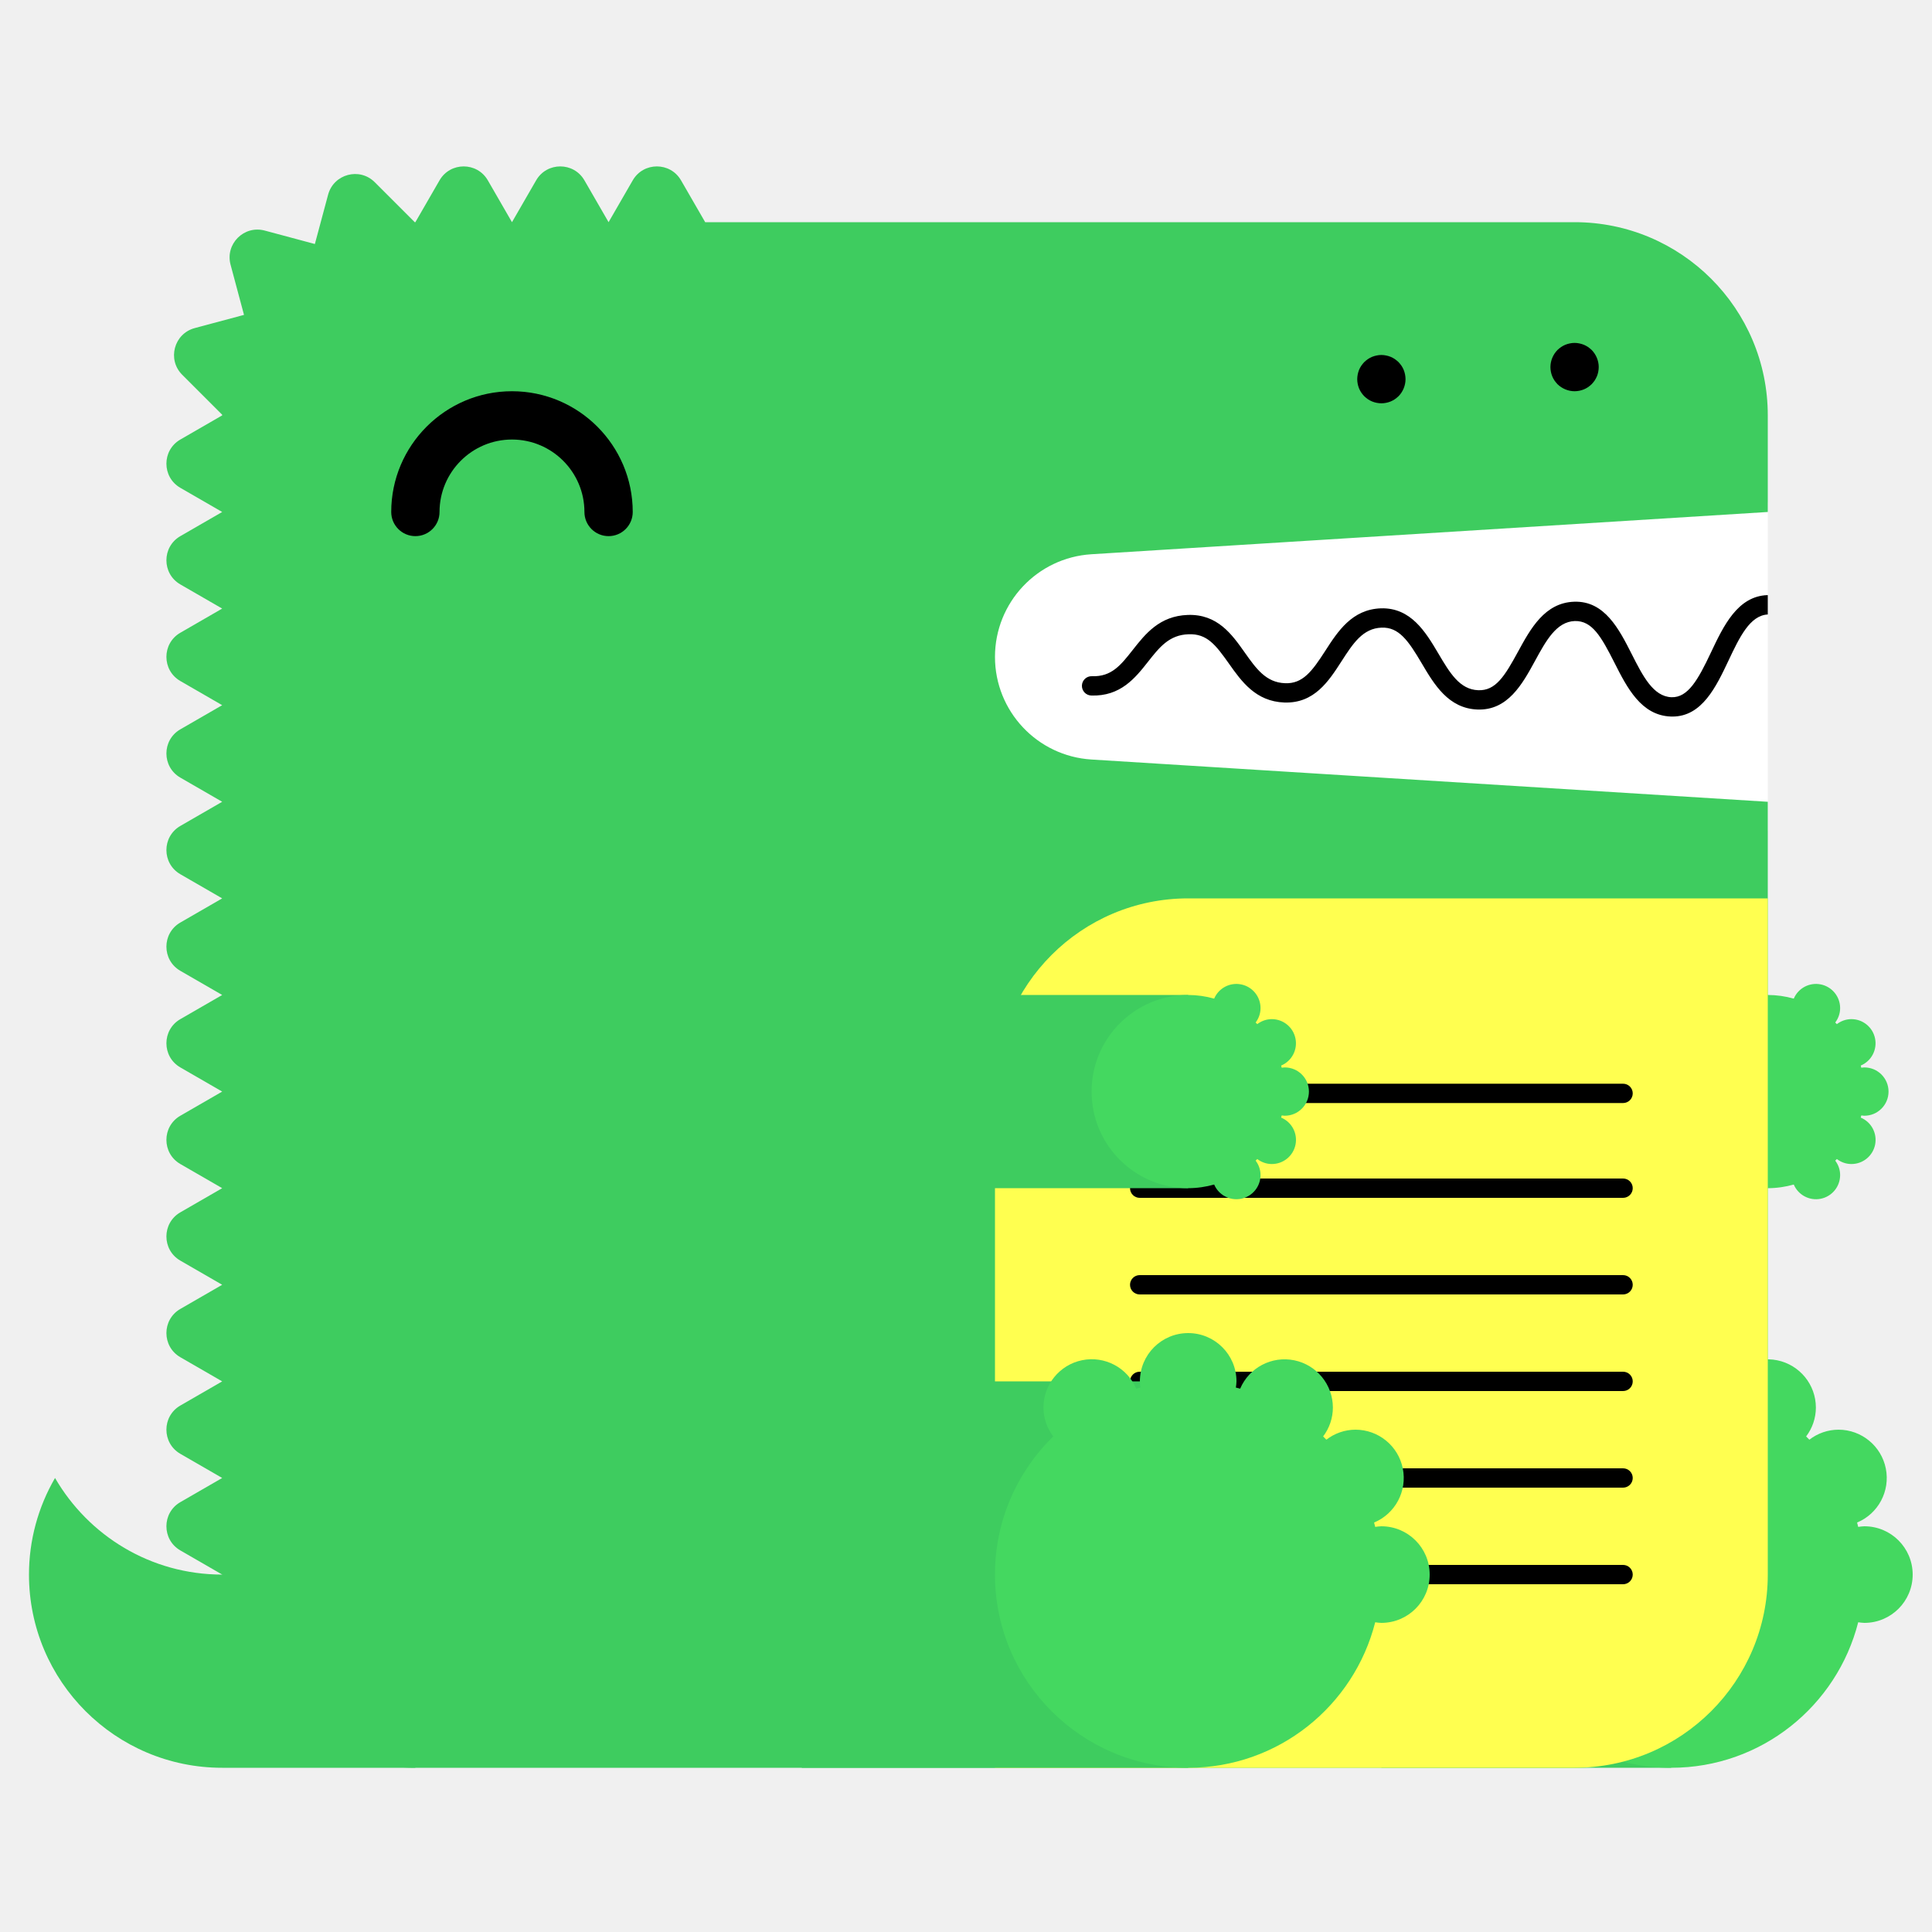
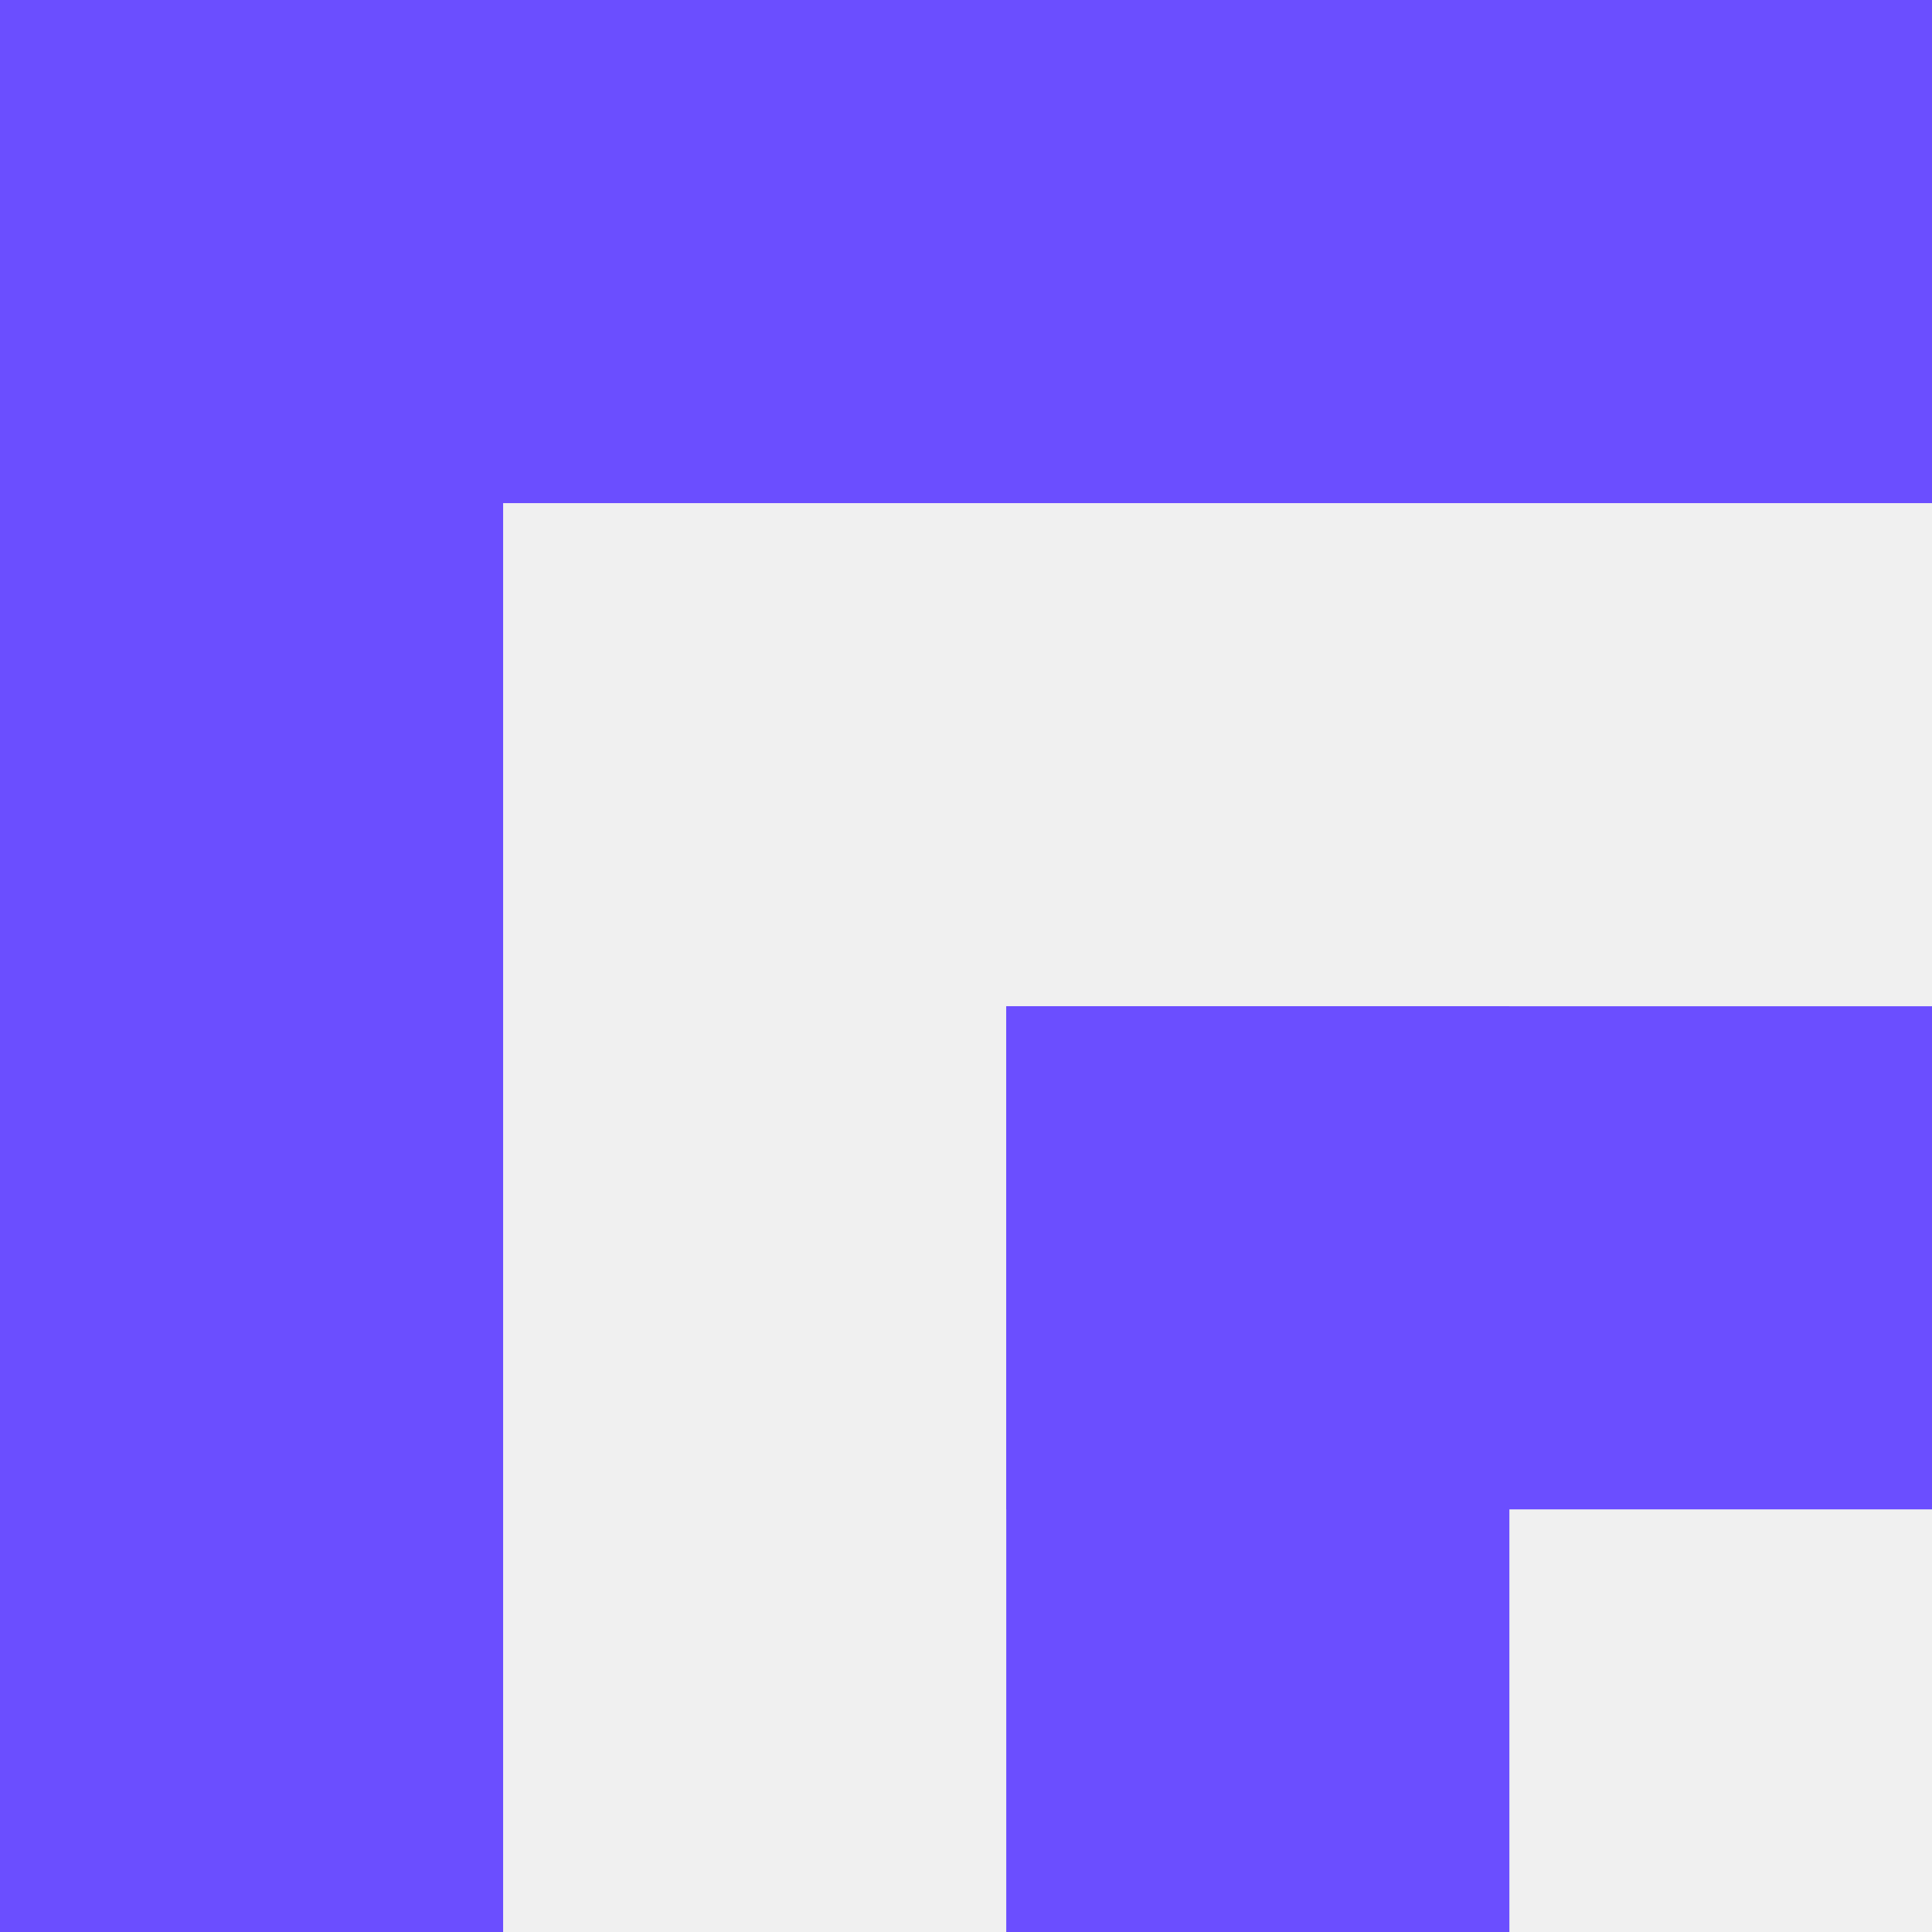
- <svg xmlns="http://www.w3.org/2000/svg" width="200" height="200" viewBox="0 0 200 200">
-   <g fill="none" fill-rule="evenodd">
-     <path fill="#FFF" d="M99 52h84v34H99z" />
-     <path d="M23 163c-7.398 0-13.843-4.027-17.303-10A19.886 19.886 0 0 0 3 163c0 11.046 8.954 20 20 20h20v-20H23z" fill="#3ECC5F" />
-     <path d="M112.98 57.376L183 53V43c0-11.046-8.954-20-20-20H73l-2.5-4.33c-1.112-1.925-3.889-1.925-5 0L63 23l-2.5-4.33c-1.111-1.925-3.889-1.925-5 0L53 23l-2.5-4.33c-1.111-1.925-3.889-1.925-5 0L43 23c-.022 0-.042.003-.065.003l-4.142-4.141c-1.57-1.571-4.252-.853-4.828 1.294l-1.369 5.104-5.192-1.392c-2.148-.575-4.111 1.389-3.535 3.536l1.39 5.193-5.102 1.367c-2.148.576-2.867 3.259-1.296 4.83l4.142 4.142c0 .021-.003.042-.003.064l-4.33 2.5c-1.925 1.111-1.925 3.889 0 5L23 53l-4.33 2.5c-1.925 1.111-1.925 3.889 0 5L23 63l-4.33 2.5c-1.925 1.111-1.925 3.889 0 5L23 73l-4.33 2.5c-1.925 1.111-1.925 3.889 0 5L23 83l-4.33 2.5c-1.925 1.111-1.925 3.889 0 5L23 93l-4.33 2.5c-1.925 1.111-1.925 3.889 0 5L23 103l-4.33 2.5c-1.925 1.111-1.925 3.889 0 5L23 113l-4.33 2.5c-1.925 1.111-1.925 3.889 0 5L23 123l-4.33 2.5c-1.925 1.111-1.925 3.889 0 5L23 133l-4.33 2.5c-1.925 1.111-1.925 3.889 0 5L23 143l-4.33 2.5c-1.925 1.111-1.925 3.889 0 5L23 153l-4.33 2.5c-1.925 1.111-1.925 3.889 0 5L23 163c0 11.046 8.954 20 20 20h120c11.046 0 20-8.954 20-20V83l-70.02-4.376A10.645 10.645 0 0 1 103 68c0-5.621 4.37-10.273 9.98-10.624" fill="#3ECC5F" />
-     <path fill="#3ECC5F" d="M143 183h30v-40h-30z" />
-     <path d="M193 158c-.219 0-.428.037-.639.064-.038-.15-.074-.301-.116-.451A5 5 0 0 0 190.32 148a4.96 4.96 0 0 0-3.016 1.036 26.531 26.531 0 0 0-.335-.336 4.955 4.955 0 0 0 1.011-2.987 5 5 0 0 0-9.599-1.959c-.148-.042-.297-.077-.445-.115.027-.211.064-.42.064-.639a5 5 0 0 0-5-5 5 5 0 0 0-5 5c0 .219.037.428.064.639-.148.038-.297.073-.445.115a4.998 4.998 0 0 0-9.599 1.959c0 1.125.384 2.151 1.011 2.987-3.717 3.632-6.031 8.693-6.031 14.3 0 11.046 8.954 20 20 20 9.339 0 17.16-6.41 19.361-15.064.211.027.42.064.639.064a5 5 0 0 0 5-5 5 5 0 0 0-5-5" fill="#44D860" />
-     <path fill="#3ECC5F" d="M153 123h30v-20h-30z" />
-     <path d="M193 115.5a2.5 2.5 0 1 0 0-5c-.109 0-.214.019-.319.032-.02-.075-.037-.15-.058-.225a2.501 2.501 0 0 0-.963-4.807c-.569 0-1.088.197-1.508.518a6.653 6.653 0 0 0-.168-.168c.314-.417.506-.931.506-1.494a2.5 2.5 0 0 0-4.8-.979A9.987 9.987 0 0 0 183 103c-5.522 0-10 4.478-10 10s4.478 10 10 10c.934 0 1.833-.138 2.69-.377a2.5 2.5 0 0 0 4.8-.979c0-.563-.192-1.077-.506-1.494.057-.055.113-.111.168-.168.42.321.939.518 1.508.518a2.5 2.5 0 0 0 .963-4.807c.021-.074.038-.15.058-.225.105.013.21.032.319.032" fill="#44D860" />
-     <path d="M63 55.5a2.5 2.5 0 0 1-2.5-2.5c0-4.136-3.364-7.5-7.5-7.5s-7.5 3.364-7.5 7.5a2.5 2.5 0 1 1-5 0c0-6.893 5.607-12.5 12.5-12.5S65.5 46.107 65.5 53a2.5 2.5 0 0 1-2.5 2.5" fill="#000" />
-     <path d="M103 183h60c11.046 0 20-8.954 20-20V93h-60c-11.046 0-20 8.954-20 20v70z" fill="#FFFF50" />
-     <path d="M168.02 124h-50.04a1 1 0 1 1 0-2h50.04a1 1 0 1 1 0 2m0 20h-50.04a1 1 0 1 1 0-2h50.04a1 1 0 1 1 0 2m0 20h-50.04a1 1 0 1 1 0-2h50.04a1 1 0 1 1 0 2m0-49.814h-50.04a1 1 0 1 1 0-2h50.04a1 1 0 1 1 0 2m0 19.814h-50.04a1 1 0 1 1 0-2h50.04a1 1 0 1 1 0 2m0 20h-50.04a1 1 0 1 1 0-2h50.04a1 1 0 1 1 0 2M183 61.611c-.012 0-.022-.006-.034-.005-3.09.105-4.552 3.196-5.842 5.923-1.346 2.85-2.387 4.703-4.093 4.647-1.889-.068-2.969-2.202-4.113-4.46-1.314-2.594-2.814-5.536-5.963-5.426-3.046.104-4.513 2.794-5.807 5.167-1.377 2.528-2.314 4.065-4.121 3.994-1.927-.07-2.951-1.805-4.136-3.813-1.321-2.236-2.848-4.75-5.936-4.664-2.994.103-4.465 2.385-5.763 4.4-1.373 2.13-2.335 3.428-4.165 3.351-1.973-.07-2.992-1.51-4.171-3.177-1.324-1.873-2.816-3.993-5.895-3.89-2.928.1-4.399 1.97-5.696 3.618-1.232 1.564-2.194 2.802-4.229 2.724a1 1 0 0 0-.072 2c3.017.101 4.545-1.8 5.872-3.487 1.177-1.496 2.193-2.787 4.193-2.855 1.926-.082 2.829 1.115 4.195 3.045 1.297 1.834 2.769 3.914 5.731 4.021 3.103.104 4.596-2.215 5.918-4.267 1.182-1.834 2.202-3.417 4.15-3.484 1.793-.067 2.769 1.35 4.145 3.681 1.297 2.197 2.766 4.686 5.787 4.796 3.125.108 4.634-2.62 5.949-5.035 1.139-2.088 2.214-4.06 4.119-4.126 1.793-.042 2.728 1.595 4.111 4.33 1.292 2.553 2.757 5.445 5.825 5.556l.169.003c3.064 0 4.518-3.075 5.805-5.794 1.139-2.41 2.217-4.68 4.067-4.773v-2z" fill="#000" />
-     <path fill="#3ECC5F" d="M83 183h40v-40H83z" />
-     <path d="M143 158c-.219 0-.428.037-.639.064-.038-.15-.074-.301-.116-.451A5 5 0 0 0 140.32 148a4.96 4.96 0 0 0-3.016 1.036 26.531 26.531 0 0 0-.335-.336 4.955 4.955 0 0 0 1.011-2.987 5 5 0 0 0-9.599-1.959c-.148-.042-.297-.077-.445-.115.027-.211.064-.42.064-.639a5 5 0 0 0-5-5 5 5 0 0 0-5 5c0 .219.037.428.064.639-.148.038-.297.073-.445.115a4.998 4.998 0 0 0-9.599 1.959c0 1.125.384 2.151 1.011 2.987-3.717 3.632-6.031 8.693-6.031 14.3 0 11.046 8.954 20 20 20 9.339 0 17.16-6.41 19.361-15.064.211.027.42.064.639.064a5 5 0 0 0 5-5 5 5 0 0 0-5-5" fill="#44D860" />
-     <path fill="#3ECC5F" d="M83 123h40v-20H83z" />
-     <path d="M133 115.5a2.5 2.5 0 1 0 0-5c-.109 0-.214.019-.319.032-.02-.075-.037-.15-.058-.225a2.501 2.501 0 0 0-.963-4.807c-.569 0-1.088.197-1.508.518a6.653 6.653 0 0 0-.168-.168c.314-.417.506-.931.506-1.494a2.5 2.5 0 0 0-4.8-.979A9.987 9.987 0 0 0 123 103c-5.522 0-10 4.478-10 10s4.478 10 10 10c.934 0 1.833-.138 2.69-.377a2.5 2.5 0 0 0 4.8-.979c0-.563-.192-1.077-.506-1.494.057-.055.113-.111.168-.168.42.321.939.518 1.508.518a2.5 2.5 0 0 0 .963-4.807c.021-.074.038-.15.058-.225.105.013.21.032.319.032" fill="#44D860" />
-     <path d="M143 41.75c-.16 0-.33-.02-.49-.05a2.52 2.52 0 0 1-.47-.14c-.15-.06-.29-.14-.431-.23-.13-.09-.259-.2-.38-.31-.109-.12-.219-.24-.309-.38s-.17-.28-.231-.43a2.619 2.619 0 0 1-.189-.96c0-.16.02-.33.05-.49.03-.16.08-.31.139-.47.061-.15.141-.29.231-.43.09-.13.2-.26.309-.38.121-.11.25-.22.38-.31.141-.09.281-.17.431-.23.149-.06.31-.11.47-.14.32-.07.65-.07.98 0 .159.03.32.08.47.14.149.06.29.14.43.23.13.09.259.2.38.31.11.12.22.25.31.38.09.14.17.28.23.43.06.16.11.31.14.47.029.16.05.33.05.49 0 .66-.271 1.31-.73 1.77-.121.11-.25.22-.38.31-.14.09-.281.17-.43.23a2.565 2.565 0 0 1-.96.19m20-1.25c-.66 0-1.3-.27-1.771-.73a3.802 3.802 0 0 1-.309-.38c-.09-.14-.17-.28-.231-.43a2.619 2.619 0 0 1-.189-.96c0-.66.27-1.3.729-1.77.121-.11.25-.22.38-.31.141-.09.281-.17.431-.23.149-.06.31-.11.47-.14.32-.07.66-.07.98 0 .159.03.32.08.47.14.149.06.29.14.43.23.13.09.259.2.38.31.459.47.73 1.11.73 1.77 0 .16-.021.33-.05.49-.03.16-.08.32-.14.47-.07.15-.14.29-.23.43-.09.13-.2.26-.31.38-.121.11-.25.22-.38.31-.14.09-.281.17-.43.23a2.565 2.565 0 0 1-.96.19" fill="#000" />
-   </g>
+ <svg xmlns="http://www.w3.org/2000/svg" width="192" height="192" viewBox="0 0 192 192" fill="none">
+   <rect y="4.76837e-07" width="50" height="192" fill="#6B4EFF" />
+   <rect x="192" width="50" height="192" transform="rotate(90 192 0)" fill="#6B4EFF" />
+   <rect x="150" y="192" width="50" height="92" transform="rotate(-180 150 192)" fill="#6B4EFF" />
+   <rect x="100" y="150" width="50" height="92" transform="rotate(-90 100 150)" fill="#6B4EFF" />
</svg>
